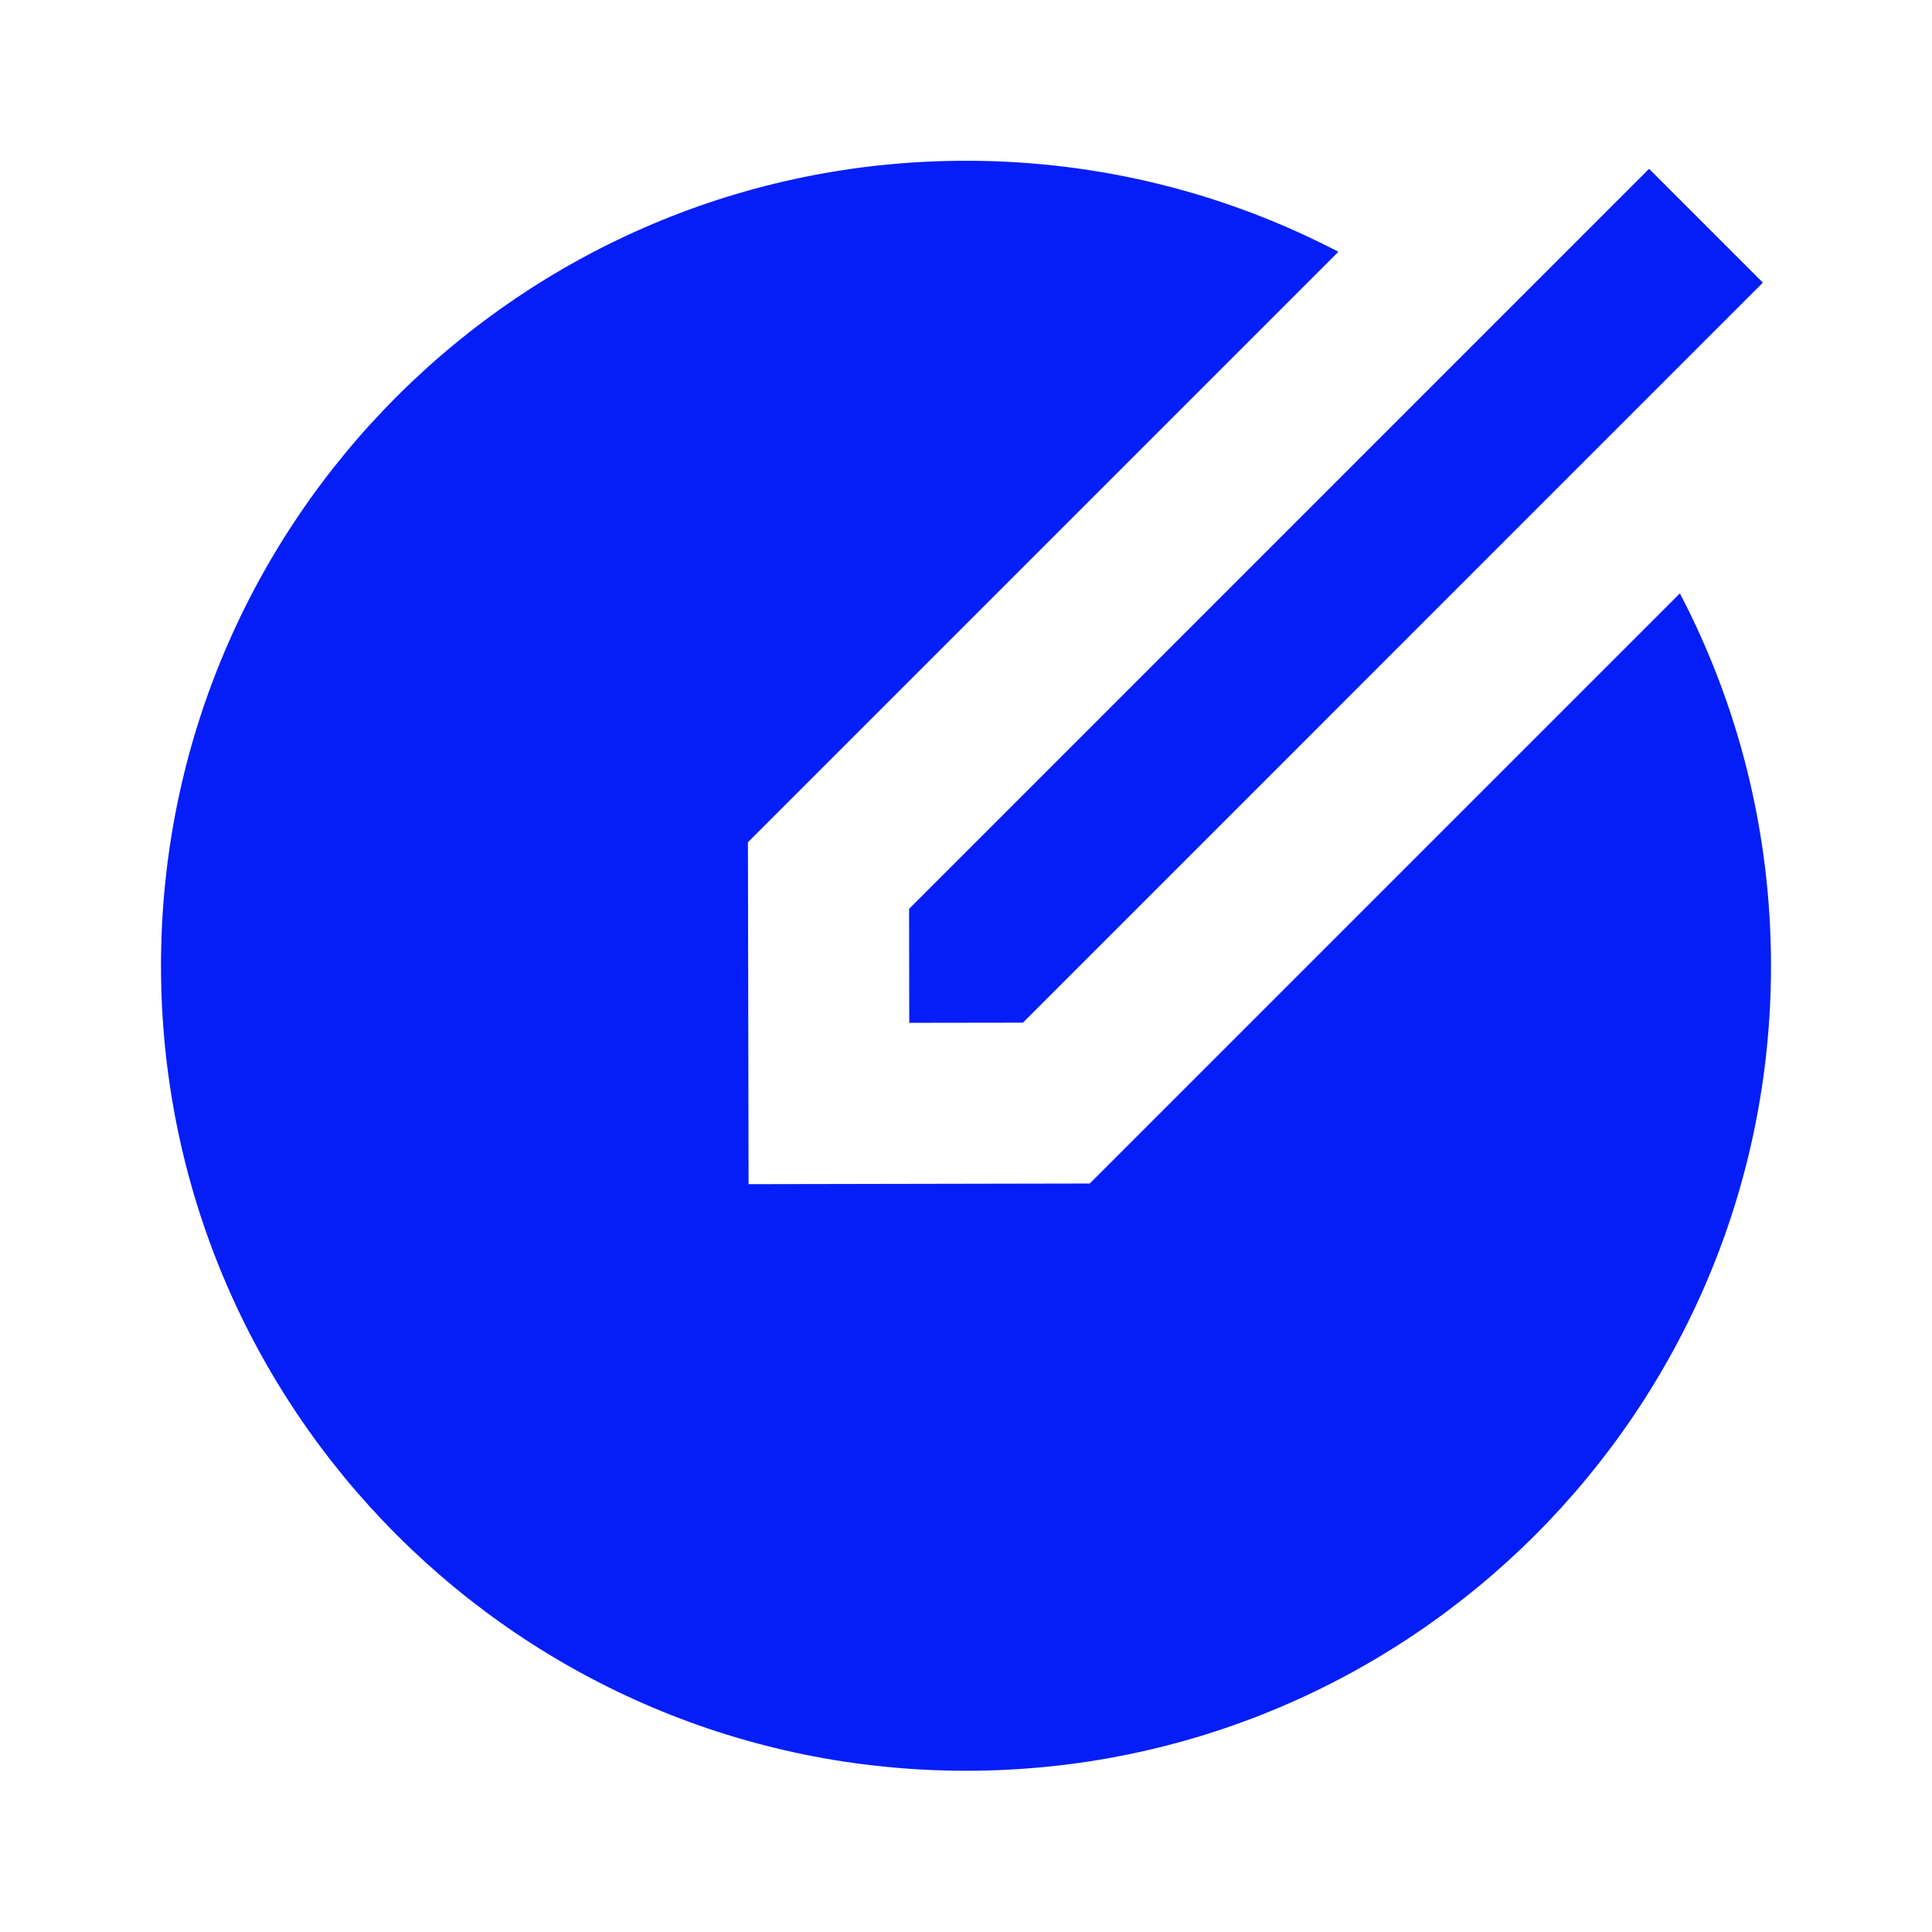
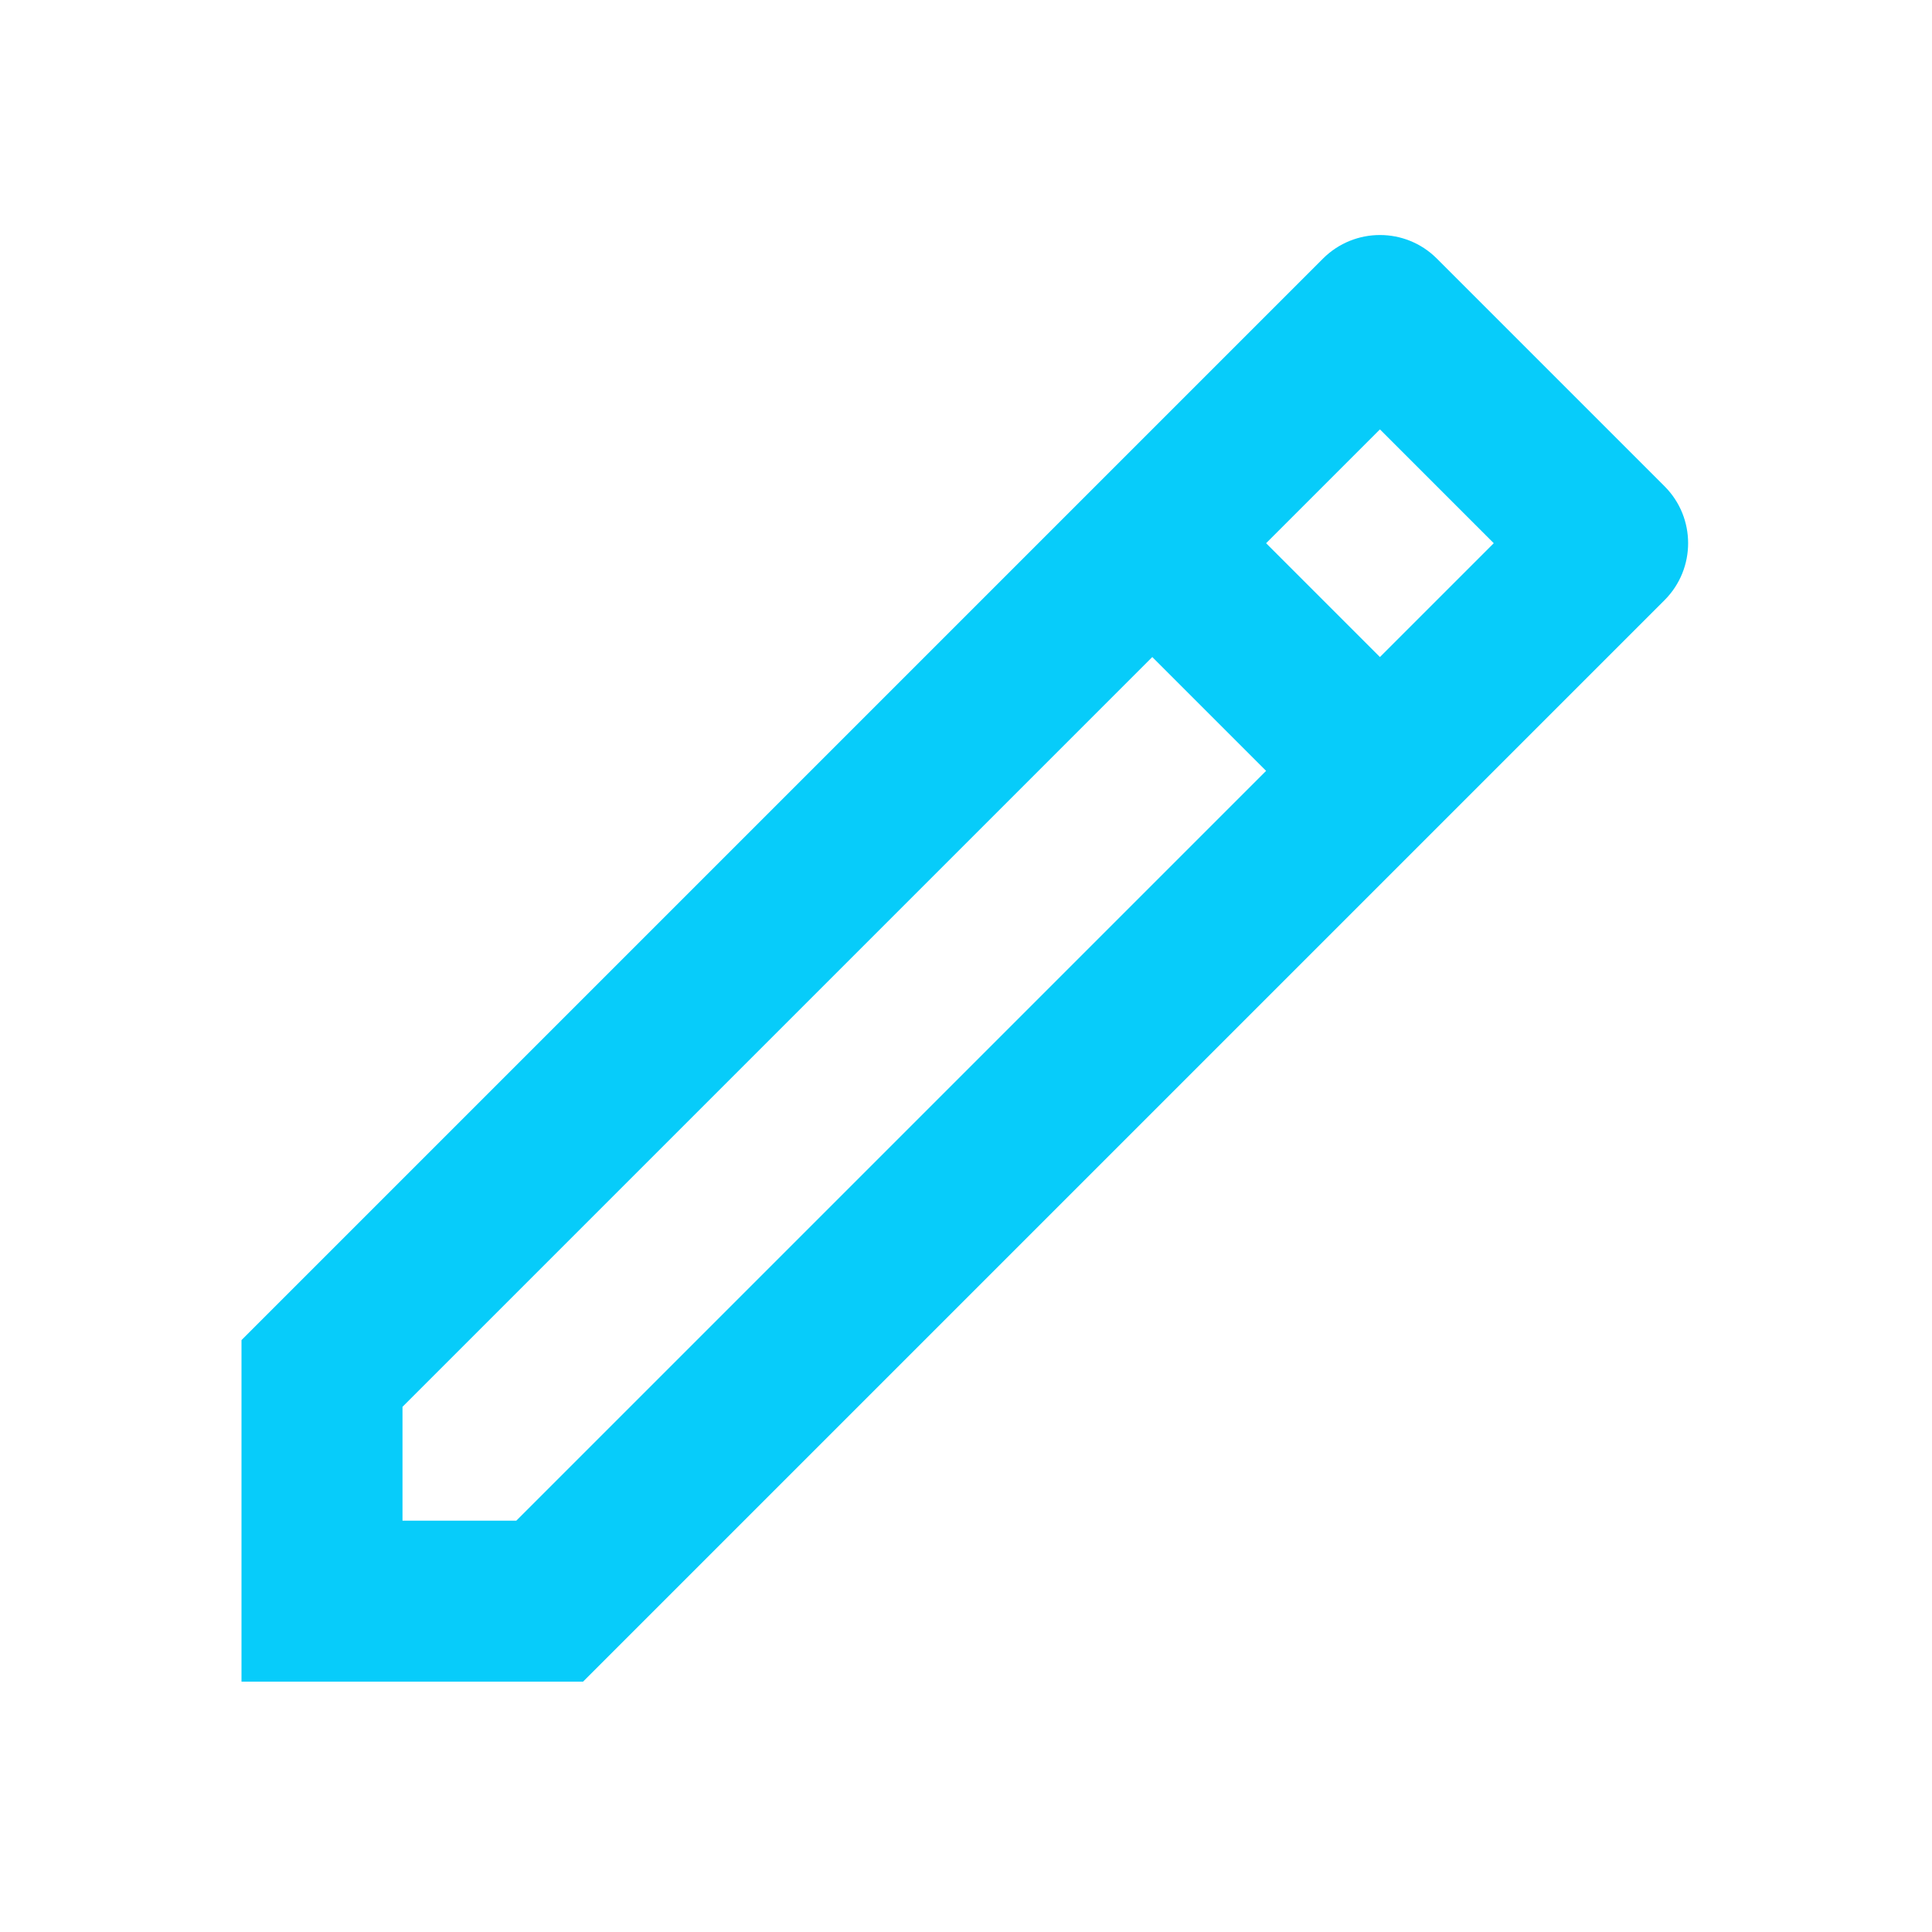
- <svg xmlns="http://www.w3.org/2000/svg" viewBox="0 0 24 24" width="24" height="24" fill="rgba(5,30,247,1)">
-   <path d="M16.626 3.128L9.291 10.463L9.299 14.71L13.537 14.702L20.868 7.371C21.591 8.754 22 10.328 22 11.997C22 17.52 17.523 21.997 12 21.997C6.477 21.997 2 17.52 2 11.997C2 6.474 6.477 1.997 12 1.997C13.669 1.997 15.242 2.406 16.626 3.128ZM20.485 2.097L21.899 3.511L12.707 12.704L11.295 12.706L11.293 11.29L20.485 2.097Z" />
+ <svg xmlns="http://www.w3.org/2000/svg" viewBox="0 0 24 24" width="28" height="28" fill="rgba(7,204,250,1)">
+   <path d="M15.728 9.576L14.314 8.162L5 17.476V18.89H6.414L15.728 9.576ZM17.142 8.162L18.556 6.748L17.142 5.334L15.728 6.748L17.142 8.162ZM7.243 20.89H3V16.647L16.435 3.212C16.826 2.822 17.459 2.822 17.849 3.212L20.678 6.041C21.068 6.431 21.068 7.064 20.678 7.455L7.243 20.89Z" />
</svg>
